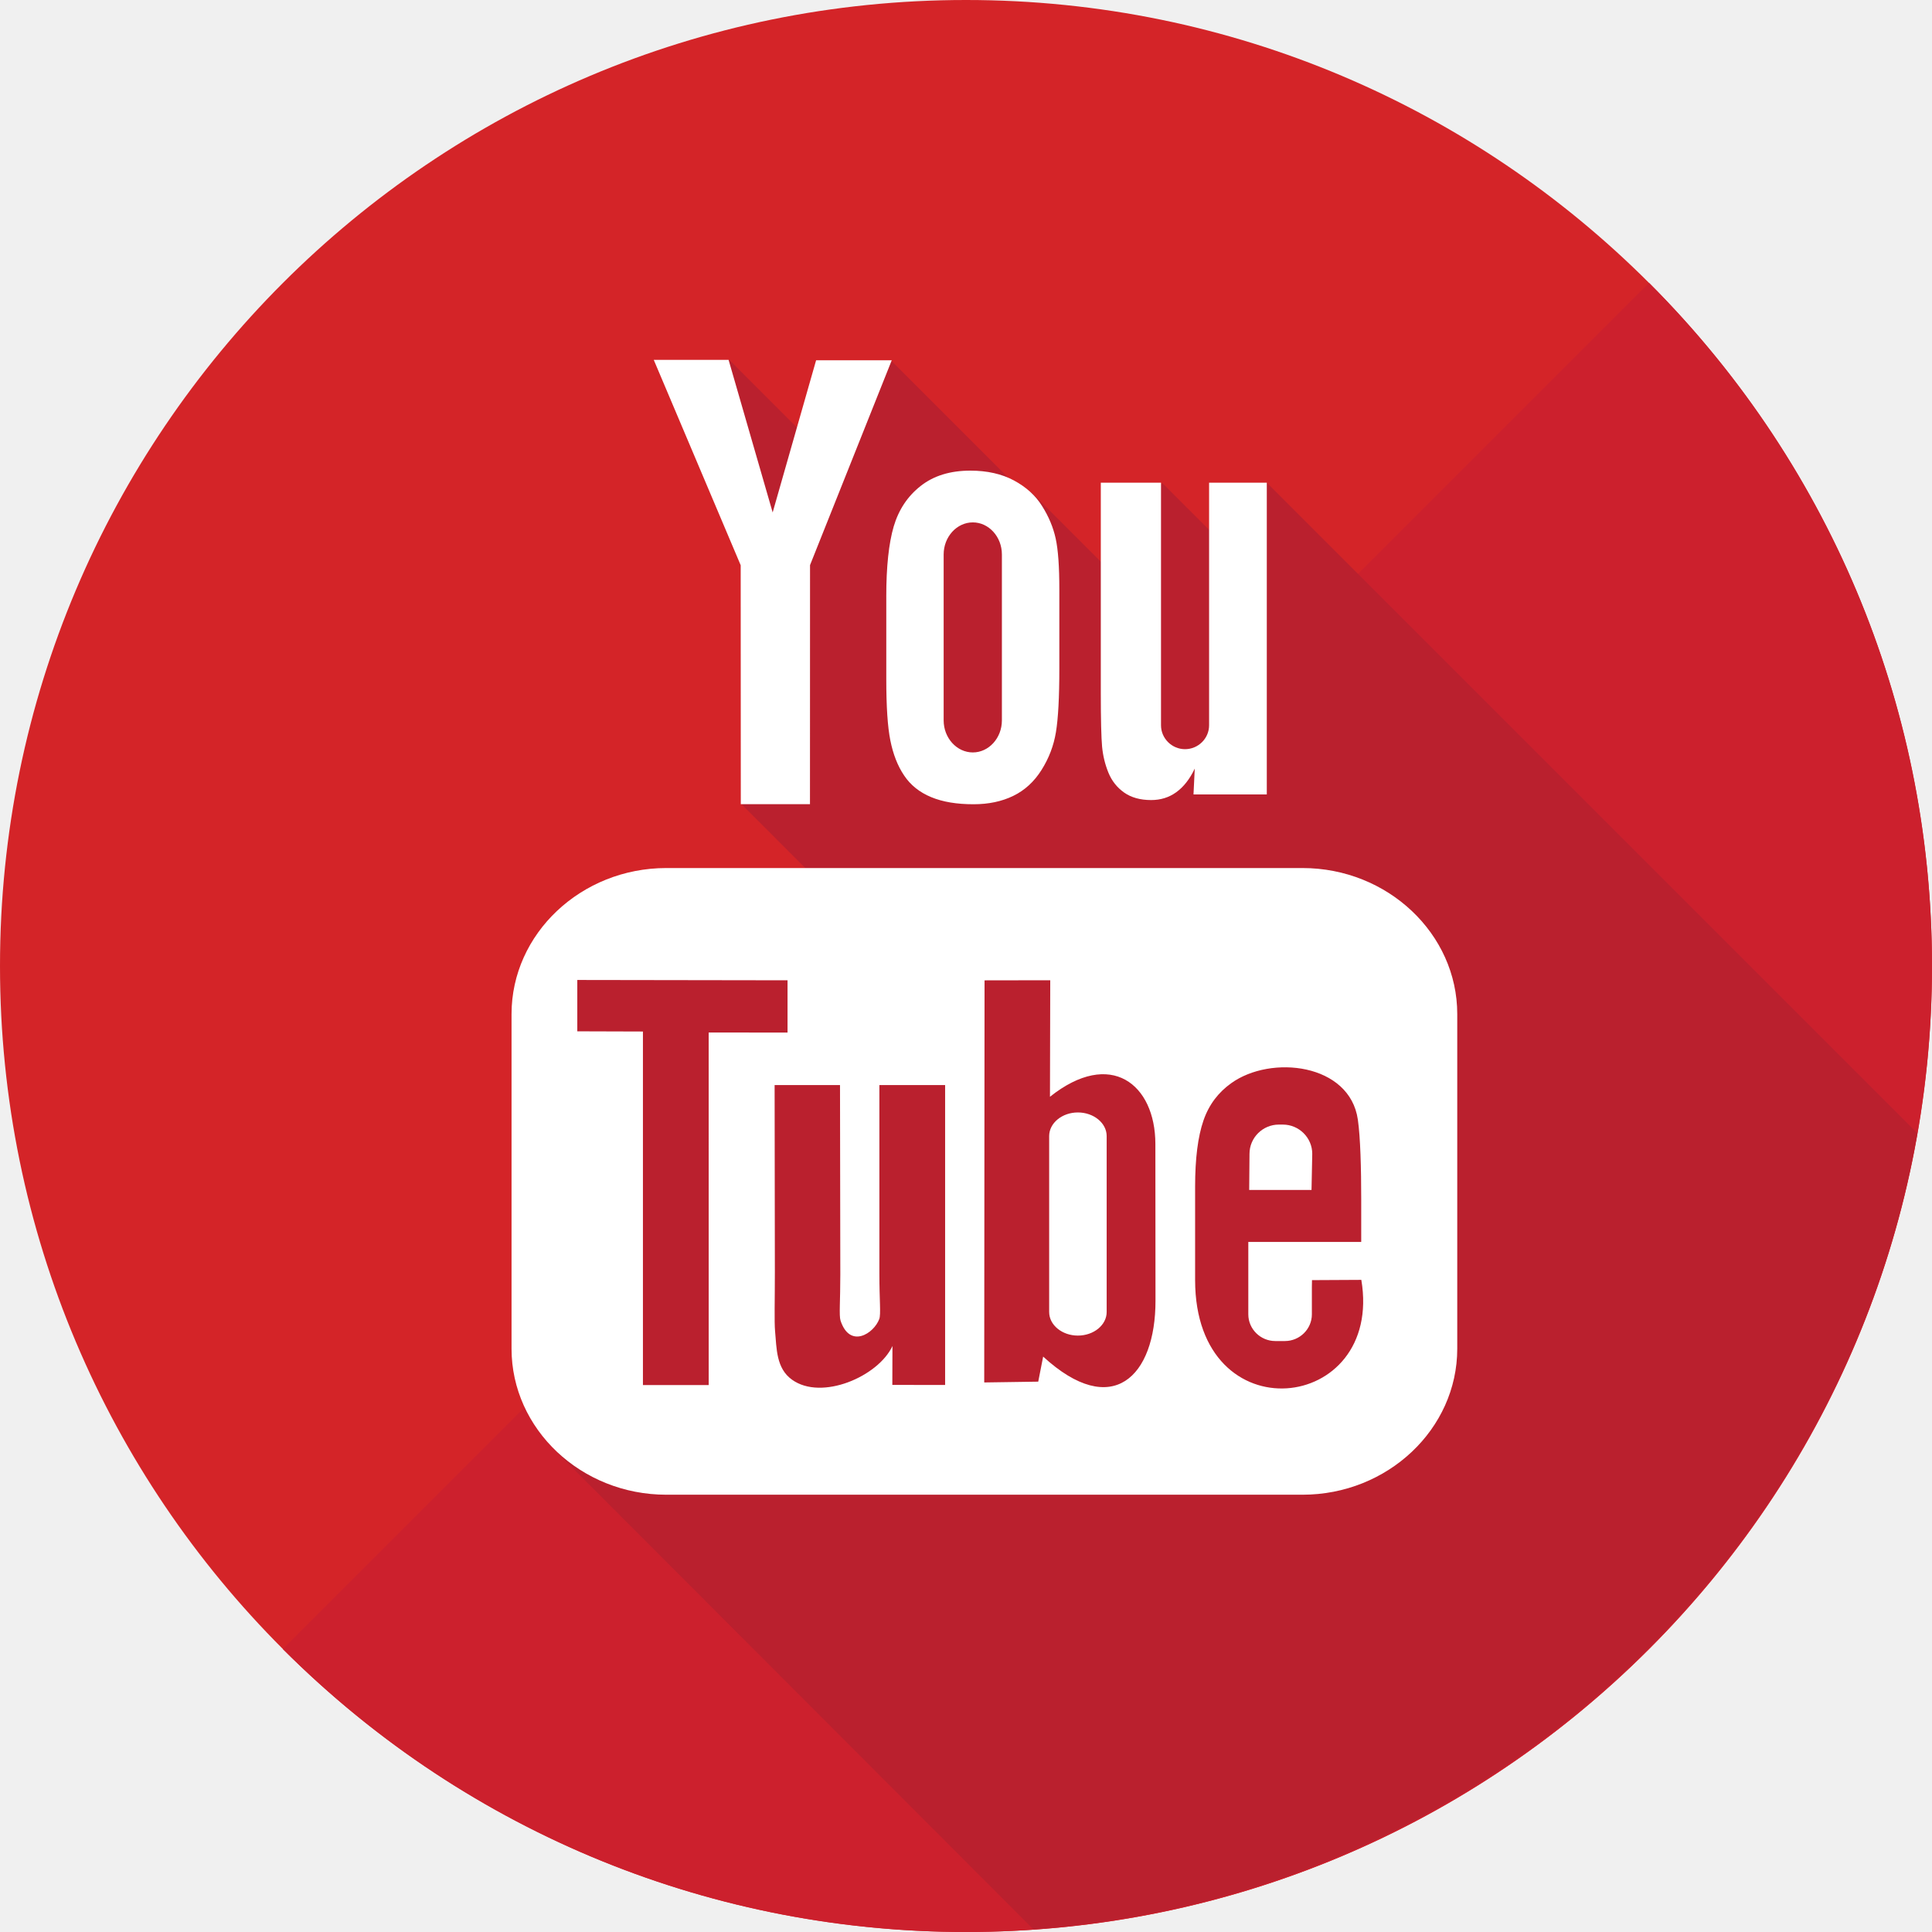
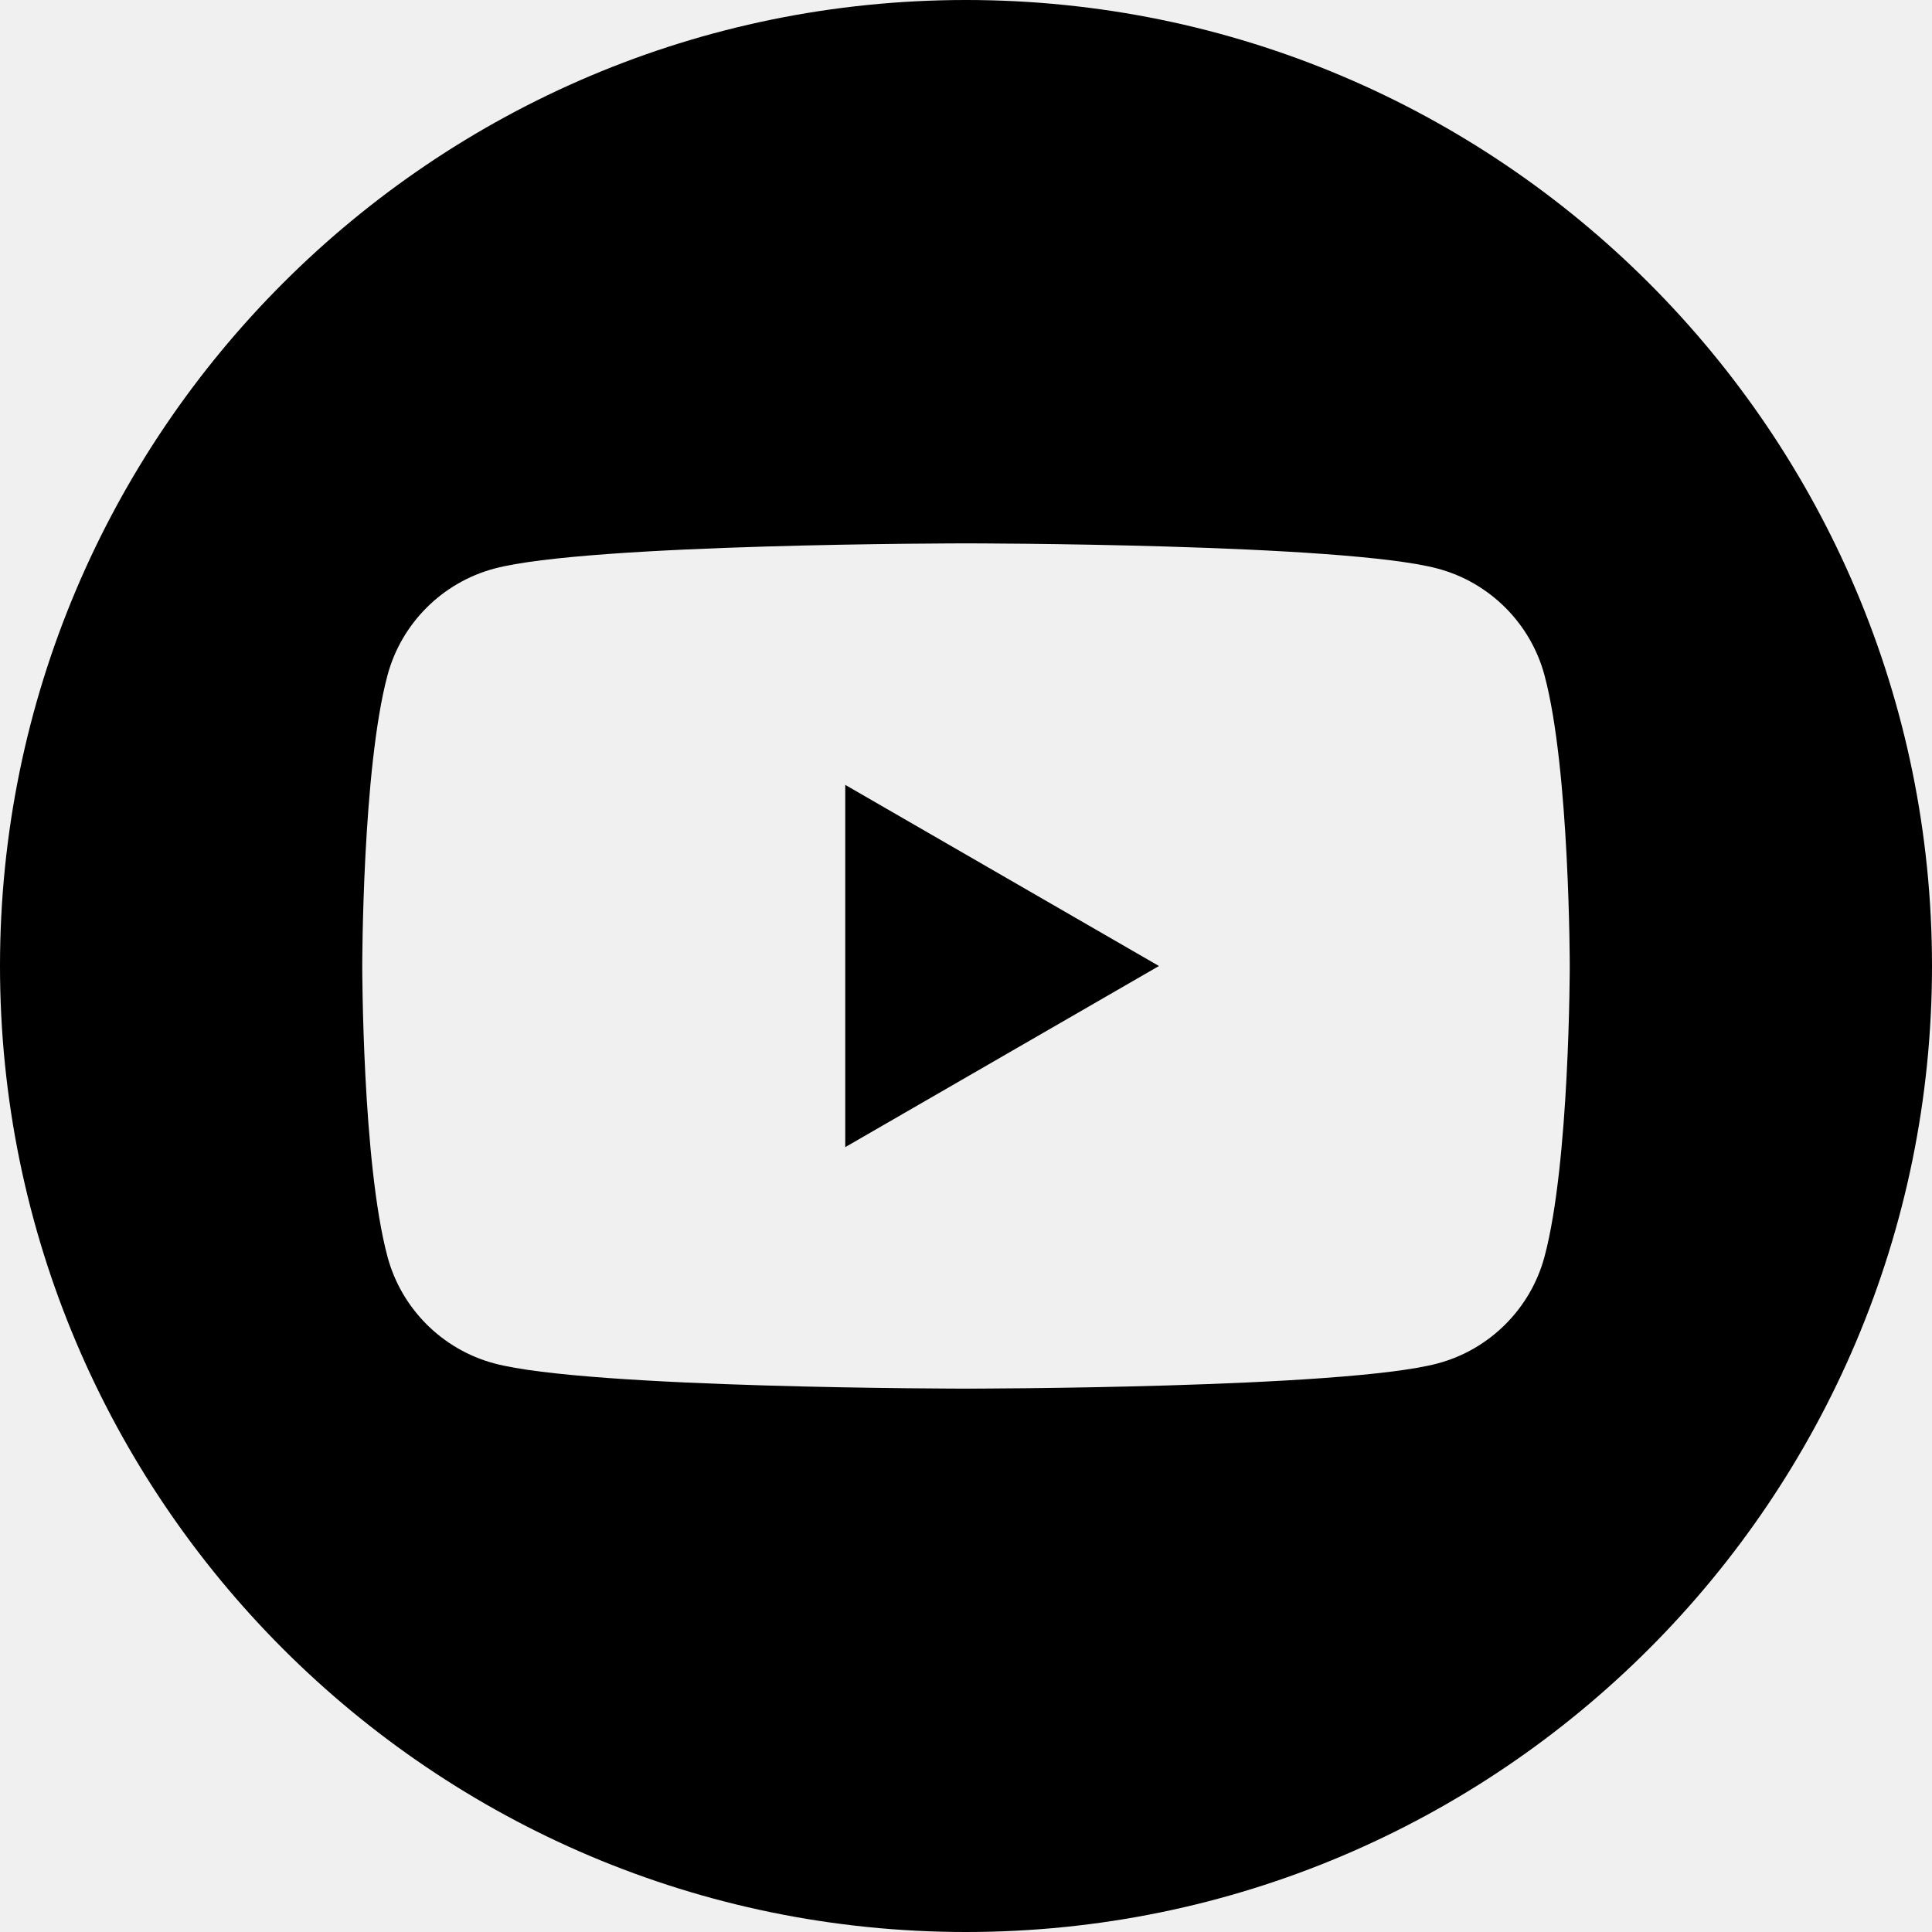
- <svg xmlns="http://www.w3.org/2000/svg" version="1.1" id="Layer_1" x="0px" y="0px" viewBox="0 0 473.931 473.931" style="enable-background:new 0 0 473.931 473.931;" xml:space="preserve">
-   <circle style="fill:#D42428;" cx="236.966" cy="236.966" r="236.966" />
-   <path style="fill:#CC202D;" d="M404.518,69.38c92.541,92.549,92.549,242.593,0,335.142c-92.541,92.541-242.593,92.545-335.142,0  L404.518,69.38z" />
-   <path style="fill:#BA202E;" d="M470.321,277.964L310.843,118.487l-12.864,12.864l-12.864-12.864l-14.099,14.099l9.47,9.47  l-3.091,3.091l-24.557-24.557l-1.048,1.055l-33.092-33.092l-14.099,14.099l3.858,3.858l-5.665,5.665l-23.854-23.854l-9.889,9.889  l23.255,56.003l-10.473,42.997l28.632,28.639l-72.418,5.066l-1.096,125.667l116.537,116.679  C362.678,465.505,451.836,383.833,470.321,277.964z" />
-   <path style="fill:#FFFFFF;" d="M321.724,291.91h-15.289l0.075-8.875c0-3.948,3.237-7.169,7.199-7.169h0.98  c3.963,0,7.214,3.222,7.214,7.169L321.724,291.91z M264.404,272.89c-3.865,0-7.038,2.608-7.038,5.796v43.161  c0,3.188,3.173,5.781,7.038,5.781c3.895,0,7.068-2.593,7.068-5.781v-43.165C271.472,275.498,268.299,272.89,264.404,272.89z   M357.473,248.752v82.102c0,19.697-17.077,35.809-37.96,35.809H163.444c-20.887,0-37.96-16.116-37.96-35.809v-82.102  c0-19.697,17.074-35.816,37.96-35.816h156.073C340.395,212.936,357.473,229.059,357.473,248.752z M173.85,339.771l-0.007-86.487  l19.345,0.007v-12.819l-51.573-0.079v12.595l16.101,0.049v86.73h16.134V339.771z M231.847,266.17h-16.131v46.181  c0,6.683,0.4,10.024-0.022,11.199c-1.317,3.581-7.214,7.383-9.508,0.389c-0.389-1.227-0.045-4.924-0.052-11.274l-0.075-46.499  h-16.041l0.06,45.765c0.007,7.016-0.161,12.247,0.052,14.627c0.393,4.198,0.247,9.096,4.15,11.884  c7.252,5.235,21.163-0.778,24.643-8.251l-0.03,9.534l12.95,0.019V266.17H231.847z M283.45,319.052l-0.03-38.439  c-0.015-14.653-10.971-23.427-25.856-11.573l0.067-28.58l-16.116,0.026l-0.079,98.637l13.25-0.195l1.205-6.148  C272.83,348.332,283.479,337.683,283.45,319.052z M333.941,313.96l-12.101,0.064c0,0.483-0.022,1.033-0.03,1.639v6.75  c0,3.611-2.982,6.552-6.608,6.552h-2.369c-3.633,0-6.615-2.941-6.615-6.552v-0.748v-7.431v-9.579h27.697V294.23  c0-7.614-0.198-15.229-0.827-19.584c-1.979-13.781-21.317-15.966-31.09-8.913c-3.068,2.204-5.407,5.152-6.776,9.119  c-1.373,3.963-2.054,9.369-2.054,16.247v22.918C293.178,352.115,339.452,346.73,333.941,313.96z M271.895,189.524  c0.827,2.028,2.118,3.663,3.88,4.905c1.725,1.212,3.948,1.83,6.6,1.83c2.324,0,4.385-0.629,6.174-1.927  c1.792-1.291,3.304-3.214,4.531-5.788l-0.307,6.331h17.979v-76.467h-14.155v59.513c0,3.218-2.66,5.856-5.905,5.856  c-3.222,0-5.89-2.638-5.89-5.856v-59.513h-14.769v51.573c0,6.571,0.116,10.952,0.314,13.175  C270.559,185.363,271.064,187.477,271.895,189.524z M217.408,146.337c0-7.341,0.614-13.07,1.826-17.201  c1.22-4.12,3.427-7.431,6.608-9.923c3.18-2.511,7.252-3.764,12.191-3.764c4.157,0,7.723,0.819,10.705,2.417  c2.982,1.609,5.298,3.693,6.892,6.271c1.639,2.586,2.739,5.246,3.334,7.966c0.606,2.754,0.898,6.919,0.898,12.52v19.341  c0,7.094-0.284,12.31-0.834,15.626c-0.543,3.323-1.717,6.402-3.536,9.287c-1.796,2.859-4.116,4.995-6.93,6.357  c-2.836,1.381-6.08,2.054-9.755,2.054c-4.093,0-7.551-0.565-10.391-1.751c-2.851-1.175-5.059-2.949-6.627-5.302  c-1.594-2.357-2.705-5.227-3.375-8.572c-0.681-3.349-1.003-8.374-1.003-15.079v-20.247H217.408z M231.484,176.716  c0,4.325,3.229,7.861,7.154,7.861s7.132-3.532,7.132-7.861v-40.71c0-4.325-3.207-7.861-7.132-7.861s-7.154,3.532-7.154,7.861  V176.716z M181.722,197.269h16.969l0.015-58.648l20.045-50.241h-18.555l-10.657,37.324l-10.81-37.421h-18.357l21.324,50.372  L181.722,197.269z" />
-   <g>
- </g>
-   <g>
- </g>
-   <g>
- </g>
-   <g>
- </g>
-   <g>
- </g>
-   <g>
- </g>
-   <g>
- </g>
-   <g>
- </g>
-   <g>
- </g>
-   <g>
- </g>
-   <g>
- </g>
-   <g>
- </g>
-   <g>
- </g>
-   <g>
- </g>
-   <g>
- </g>
+ <svg xmlns="http://www.w3.org/2000/svg" height="100%" style="fill-rule:evenodd;clip-rule:evenodd;stroke-linejoin:round;stroke-miterlimit:2;" version="1.1" viewBox="0 0 512 512" width="100%" xml:space="preserve">
+   <path d="M256,0c141.29,0 256,114.71 256,256c0,141.29 -114.71,256 -256,256c-141.29,0 -256,-114.71 -256,-256c0,-141.29 114.71,-256 256,-256Zm153.315,178.978c-3.68,-13.769 -14.522,-24.61 -28.29,-28.29c-24.958,-6.688 -125.025,-6.688 -125.025,-6.688c0,0 -100.067,0 -125.025,6.688c-13.765,3.68 -24.61,14.521 -28.29,28.29c-6.685,24.955 -6.685,77.024 -6.685,77.024c0,0 0,52.067 6.685,77.02c3.68,13.769 14.525,24.614 28.29,28.293c24.958,6.685 125.025,6.685 125.025,6.685c0,0 100.067,0 125.025,-6.685c13.768,-3.679 24.61,-14.524 28.29,-28.293c6.685,-24.953 6.685,-77.02 6.685,-77.02c0,0 0,-52.069 -6.685,-77.024Zm-185.316,125.025l0,-96.002l83.137,48.001l-83.137,48.001Z" />
</svg>
